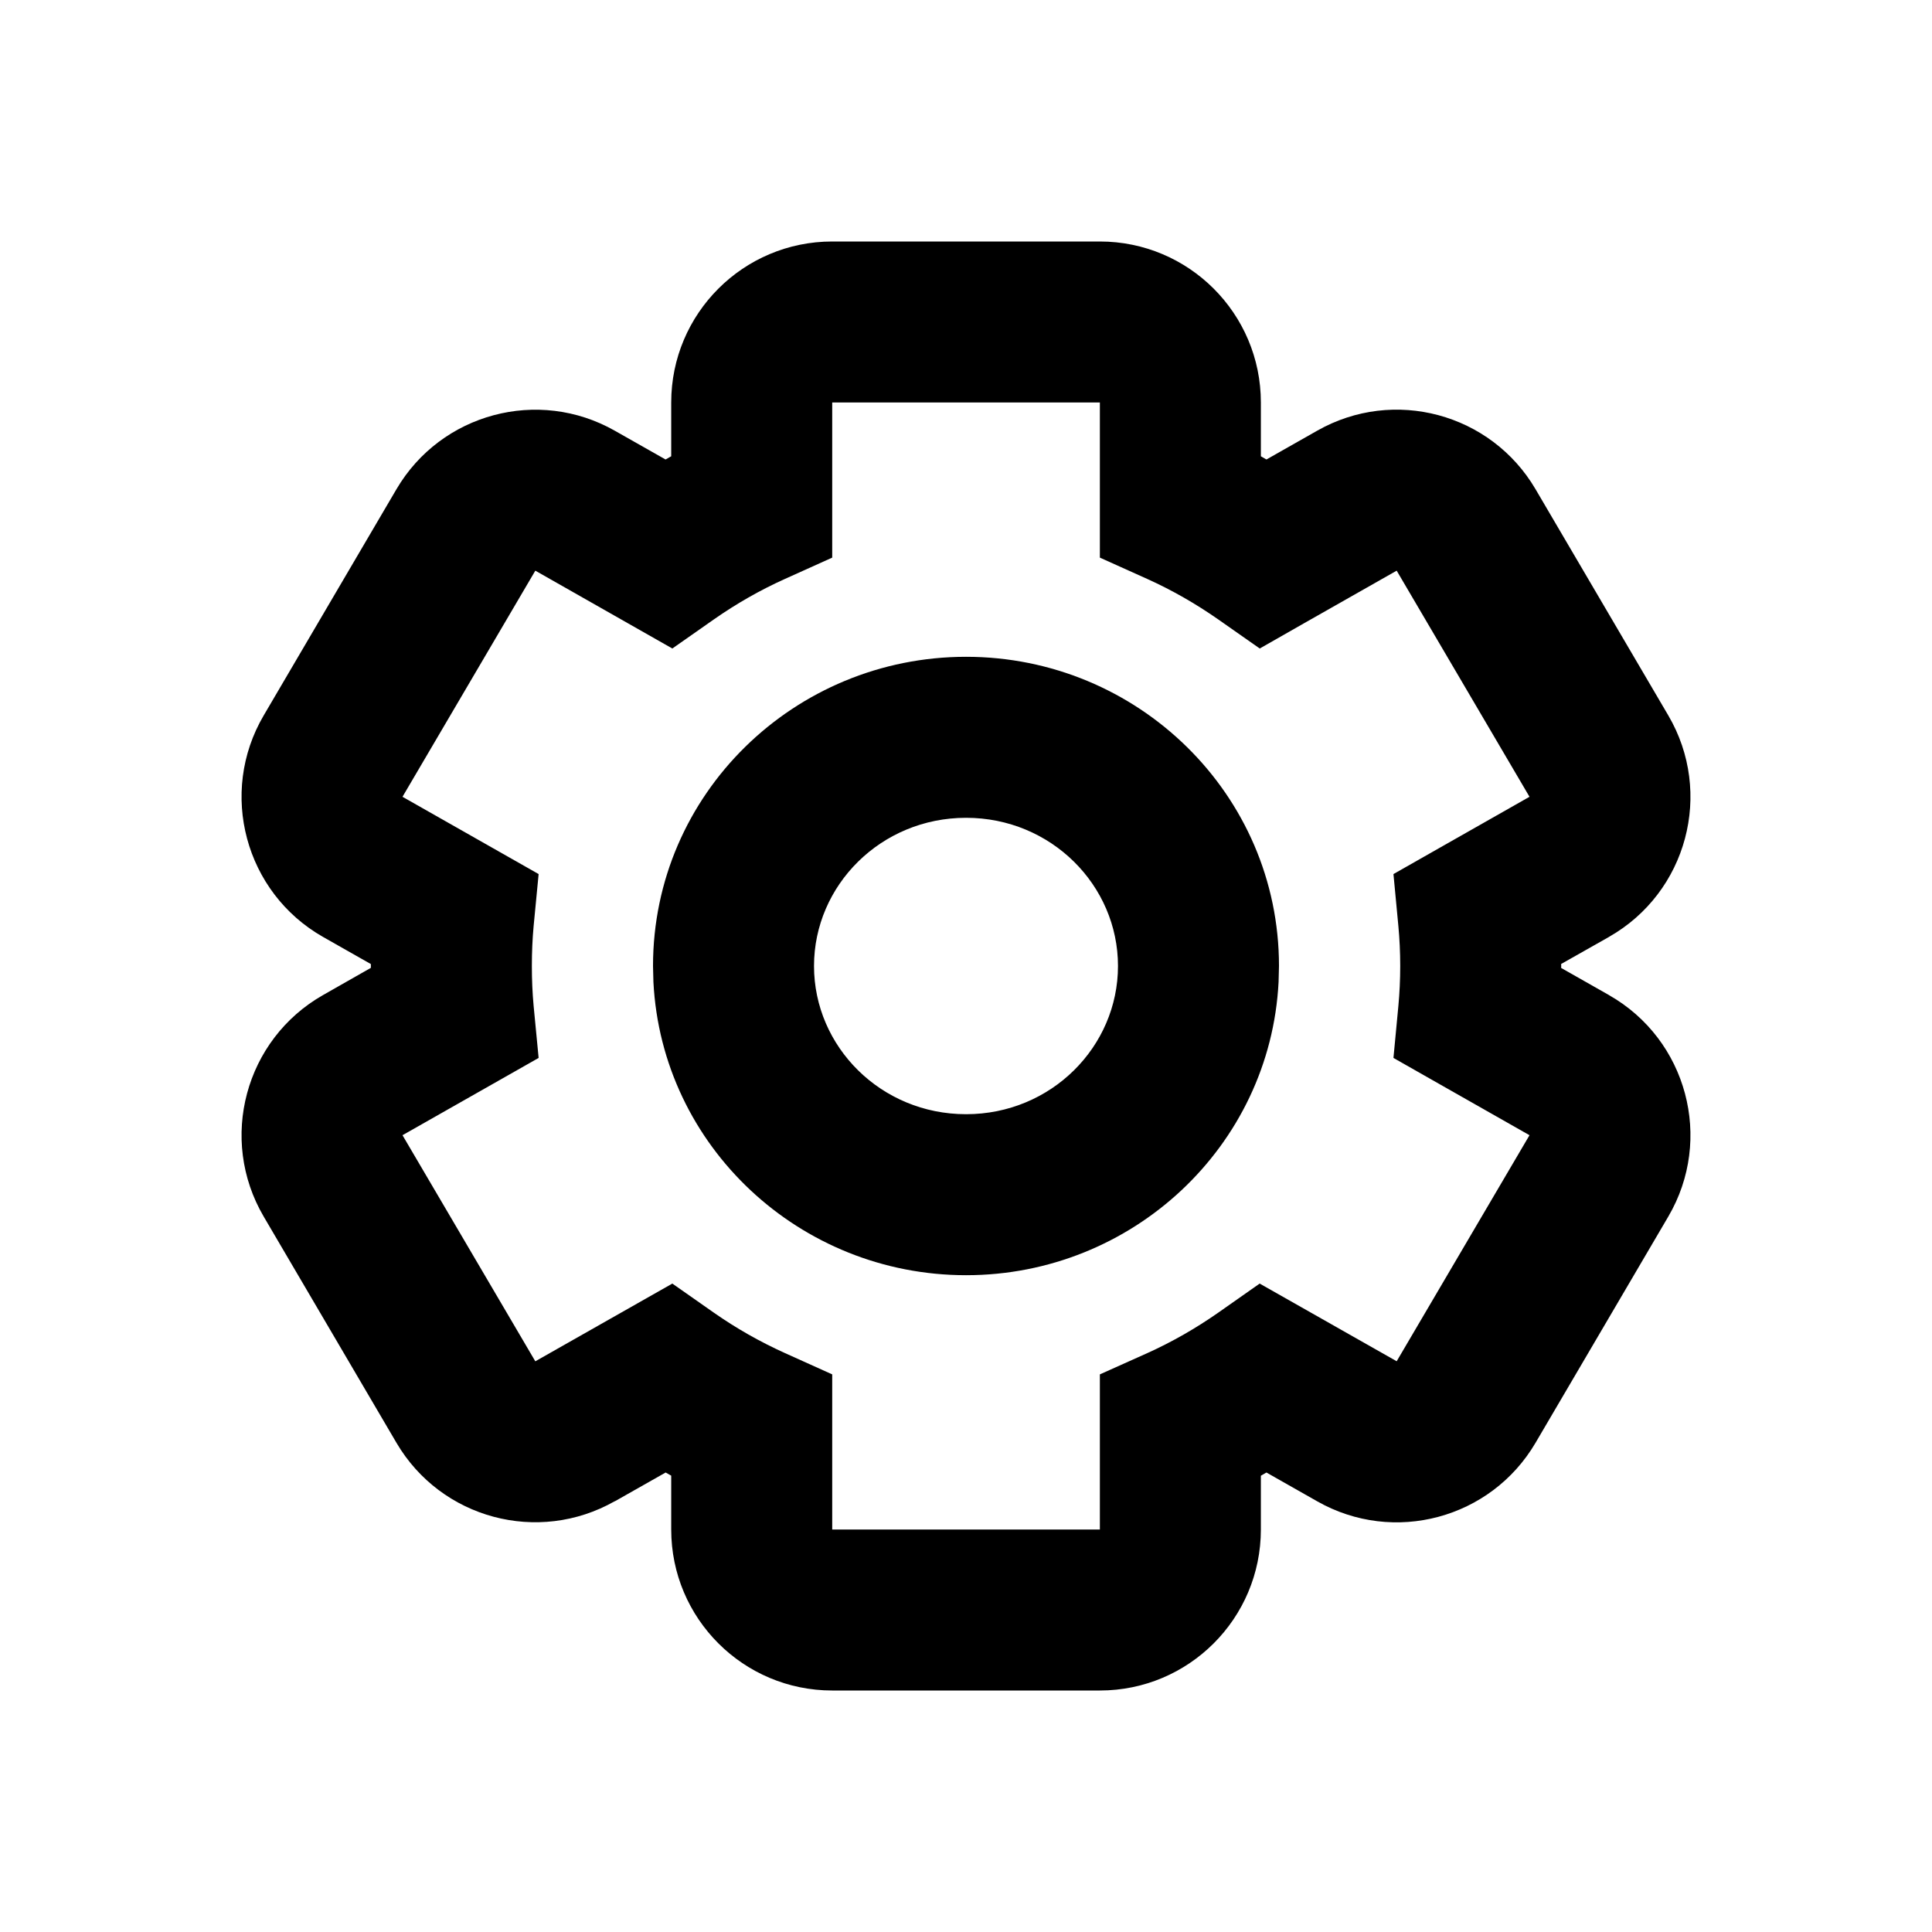
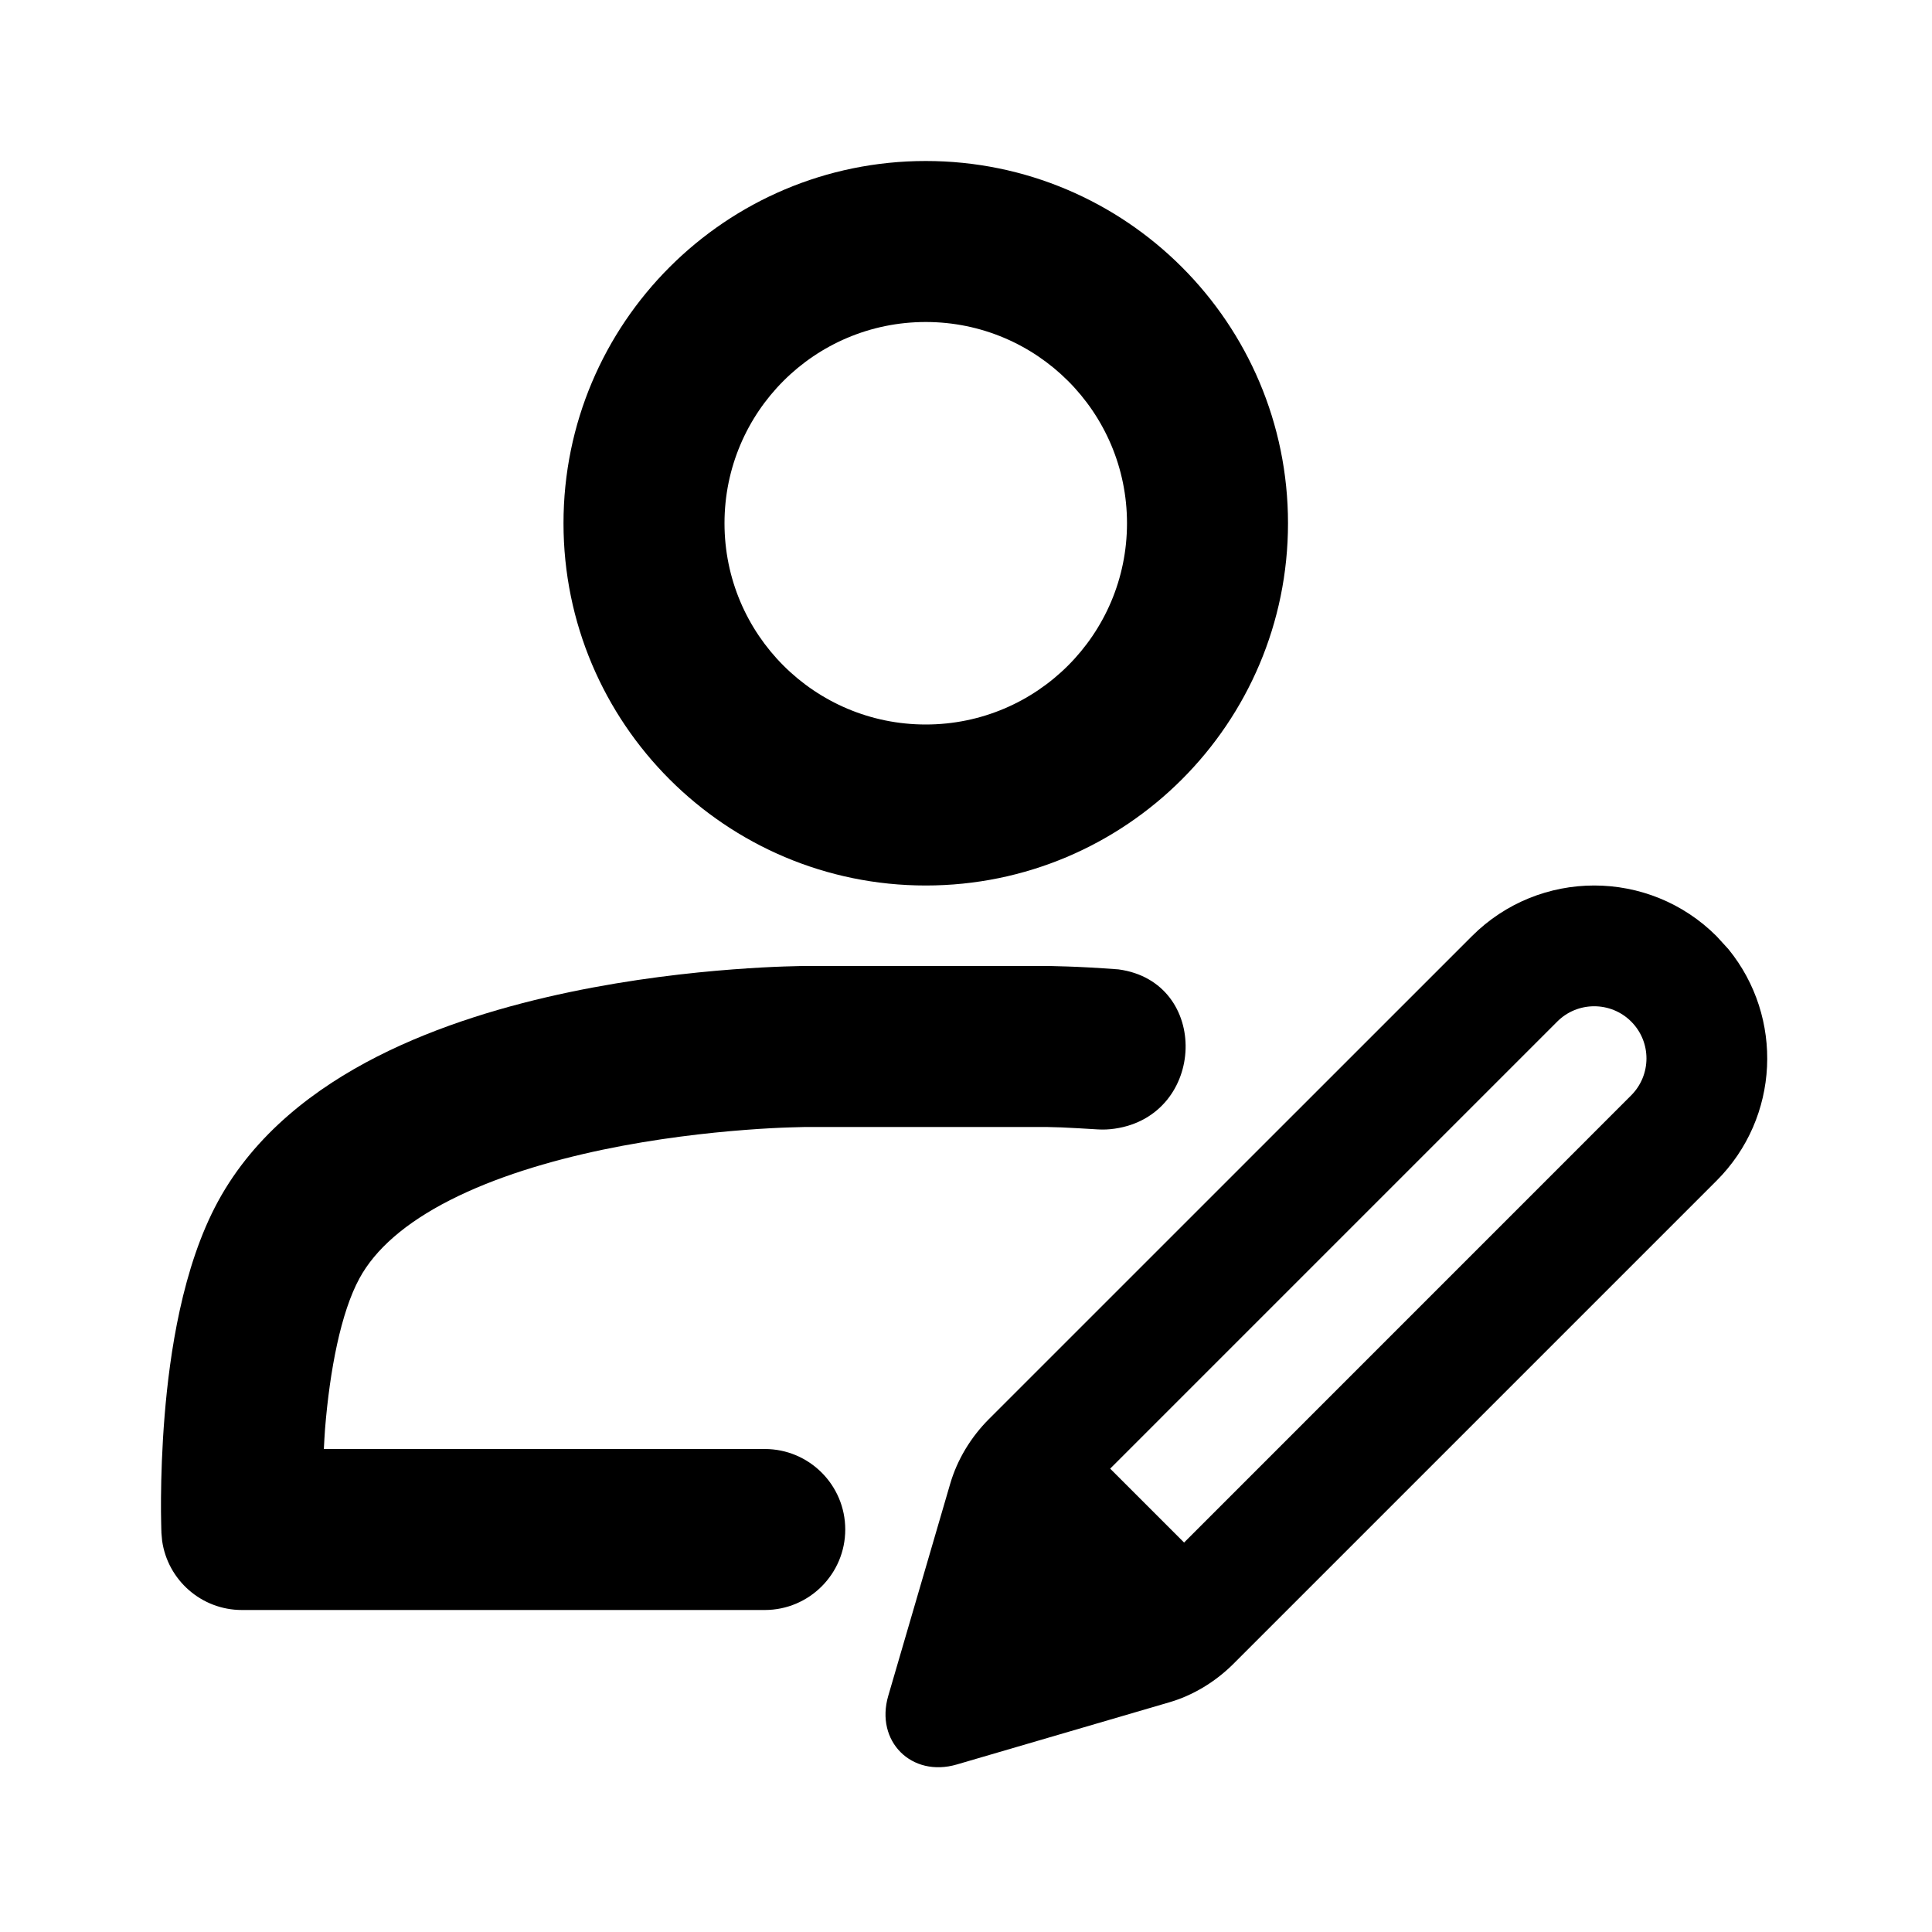
<svg xmlns="http://www.w3.org/2000/svg" id="icone" viewBox="0 0 24 24" fill="none">
-   <path d="M10.338 5V6.927L9.75 7.192C9.439 7.332 9.145 7.501 8.87 7.693L8.352 8.056L6.65 7.089L5 9.898L6.691 10.858L6.629 11.503C6.614 11.664 6.607 11.83 6.607 12C6.607 12.17 6.614 12.336 6.629 12.497L6.691 13.142L5 14.102L6.65 16.911L6.651 16.91L8.352 15.945L8.87 16.308C9.143 16.499 9.438 16.667 9.75 16.808L10.338 17.073V19H13.663V17.073L14.252 16.809C14.562 16.669 14.856 16.5 15.131 16.308L15.648 15.945L17.35 16.91L19 14.102L17.873 13.462L17.31 13.142L17.371 12.497C17.386 12.336 17.394 12.17 17.394 12C17.394 11.83 17.386 11.664 17.371 11.503L17.31 10.858L17.873 10.538L19 9.898L17.35 7.089L16.198 7.743L15.649 8.056L15.131 7.693C14.856 7.501 14.562 7.332 14.252 7.192L13.663 6.927V5H10.338ZM13.888 12C13.888 10.999 13.059 10.159 12.001 10.159C10.942 10.159 10.112 10.999 10.112 12C10.112 13.001 10.942 13.841 12.001 13.841C13.059 13.841 13.888 13.001 13.888 12ZM15.883 12.199C15.778 14.241 14.065 15.841 12.001 15.841C9.936 15.841 8.222 14.242 8.117 12.199L8.112 12C8.112 9.863 9.869 8.159 12.001 8.159C14.132 8.159 15.888 9.864 15.888 12L15.883 12.199ZM15.663 5.668C15.686 5.681 15.709 5.695 15.732 5.708L16.363 5.35C17.314 4.81 18.521 5.134 19.075 6.077L20.724 8.887C21.288 9.848 20.958 11.086 19.988 11.638L19.987 11.639L19.393 11.975C19.393 11.983 19.394 11.992 19.394 12L19.393 12.024L19.987 12.361L19.988 12.362C20.958 12.914 21.288 14.152 20.724 15.113L19.075 17.923C18.521 18.866 17.314 19.19 16.363 18.65L15.732 18.292C15.709 18.305 15.686 18.319 15.663 18.332V19C15.663 20.105 14.767 21 13.663 21H10.338C9.234 21 8.338 20.105 8.338 19V18.331C8.315 18.318 8.292 18.305 8.269 18.292L7.637 18.65L7.636 18.649C6.686 19.188 5.479 18.866 4.925 17.923L3.276 15.113C2.711 14.15 3.044 12.912 4.013 12.361L4.607 12.023V11.976L4.013 11.639C3.044 11.088 2.711 9.849 3.276 8.887L4.925 6.077C5.479 5.134 6.688 4.811 7.638 5.351L8.268 5.708C8.291 5.695 8.315 5.681 8.338 5.668V5C8.338 3.895 9.234 3 10.338 3H13.663C14.767 3 15.663 3.895 15.663 5V5.668Z" fill="currentColor" />
+   <path fill-rule="evenodd" clip-rule="evenodd" d="M21.472 11.792C22.16 12.637 22.11 13.882 21.323 14.668L15.325 20.666C15.097 20.894 14.818 21.062 14.521 21.148L11.886 21.919C11.323 22.084 10.87 21.63 11.034 21.067L11.804 18.431C11.891 18.134 12.058 17.855 12.286 17.627L18.284 11.63C19.123 10.79 20.485 10.79 21.324 11.63L21.472 11.792ZM20.263 12.69C20.01 12.437 19.598 12.437 19.345 12.69L13.791 18.244L14.709 19.162L20.262 13.608C20.516 13.354 20.517 12.944 20.263 12.69Z" fill="currentColor" />
+   <path d="M13.024 12C13.036 12 13.054 12.001 13.075 12.001C13.118 12.002 13.18 12.003 13.257 12.006C13.411 12.011 13.629 12.022 13.894 12.042C15.039 12.196 14.989 13.858 13.845 14.021C13.777 14.031 13.707 14.034 13.639 14.03C13.505 14.022 13.277 14.008 13.187 14.005C13.122 14.003 13.072 14.002 13.04 14.001C13.024 14.001 13.012 14 13.005 14H9.995C9.988 14 9.975 14.001 9.96 14.001C9.927 14.002 9.877 14.003 9.812 14.005C9.682 14.009 9.491 14.018 9.258 14.036C8.787 14.072 8.153 14.143 7.487 14.282C6.816 14.423 6.148 14.625 5.593 14.907C5.032 15.192 4.66 15.522 4.466 15.879C4.234 16.304 4.097 17.022 4.038 17.748C4.031 17.834 4.028 17.919 4.023 18H9.5C10.052 18 10.5 18.448 10.5 19C10.5 19.552 10.052 20 9.5 20H3.005C2.502 20 2.083 19.628 2.014 19.14L2.005 19.04V19.028C2.004 19.022 2.004 19.013 2.004 19.003C2.003 18.982 2.002 18.952 2.002 18.915C2 18.84 1.999 18.735 2 18.605C2.002 18.347 2.012 17.988 2.045 17.585C2.107 16.822 2.264 15.739 2.71 14.921C3.167 14.083 3.921 13.514 4.685 13.125C5.454 12.734 6.309 12.485 7.078 12.324C7.852 12.162 8.577 12.082 9.105 12.042C9.37 12.022 9.589 12.011 9.743 12.006C9.82 12.003 9.881 12.002 9.925 12.001C9.946 12.001 9.963 12 9.975 12H13.024Z" fill="currentColor" />
+   <path fill-rule="evenodd" clip-rule="evenodd" d="M11.5 2C13.985 2 16 4.015 16 6.5C16 8.985 13.985 11 11.5 11C9.015 11 7 8.985 7 6.5C7 4.015 9.015 2 11.5 2ZM11.5 4C10.119 4 9 5.119 9 6.5C9 7.881 10.119 9 11.5 9C12.88 9 14 7.881 14 6.5C14 5.119 12.88 4 11.5 4Z" fill="currentColor" />
</svg>
